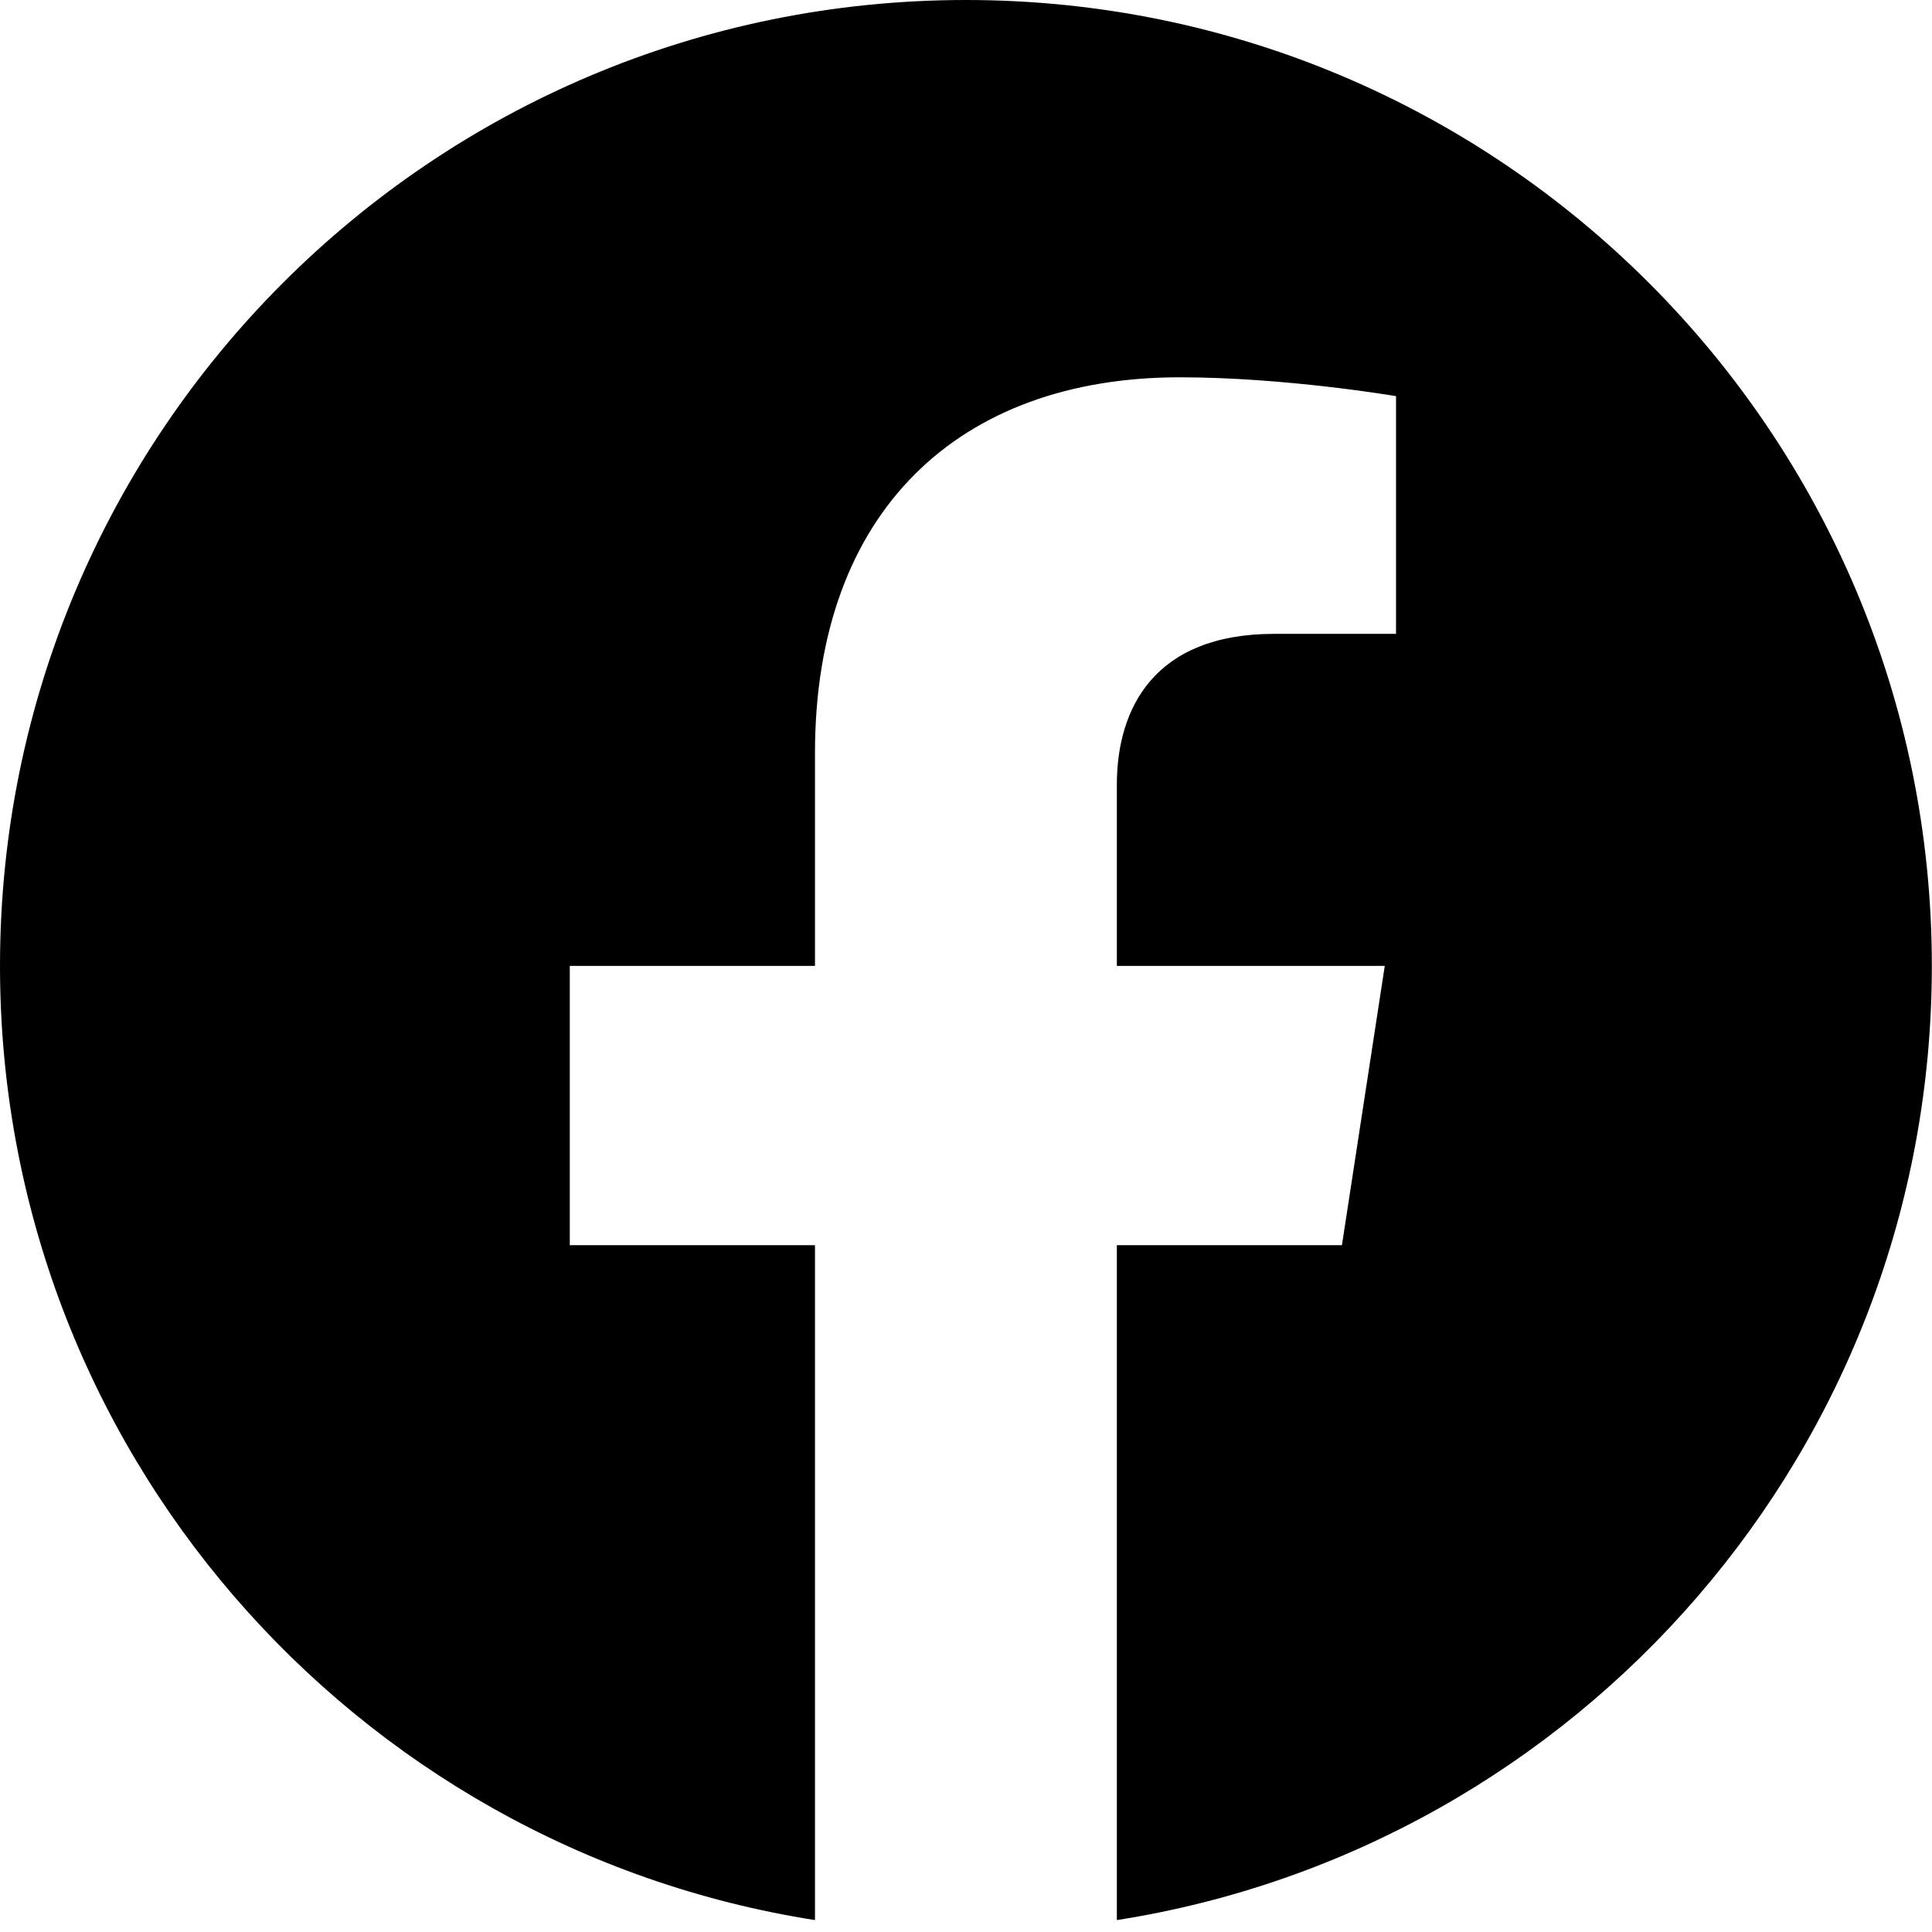
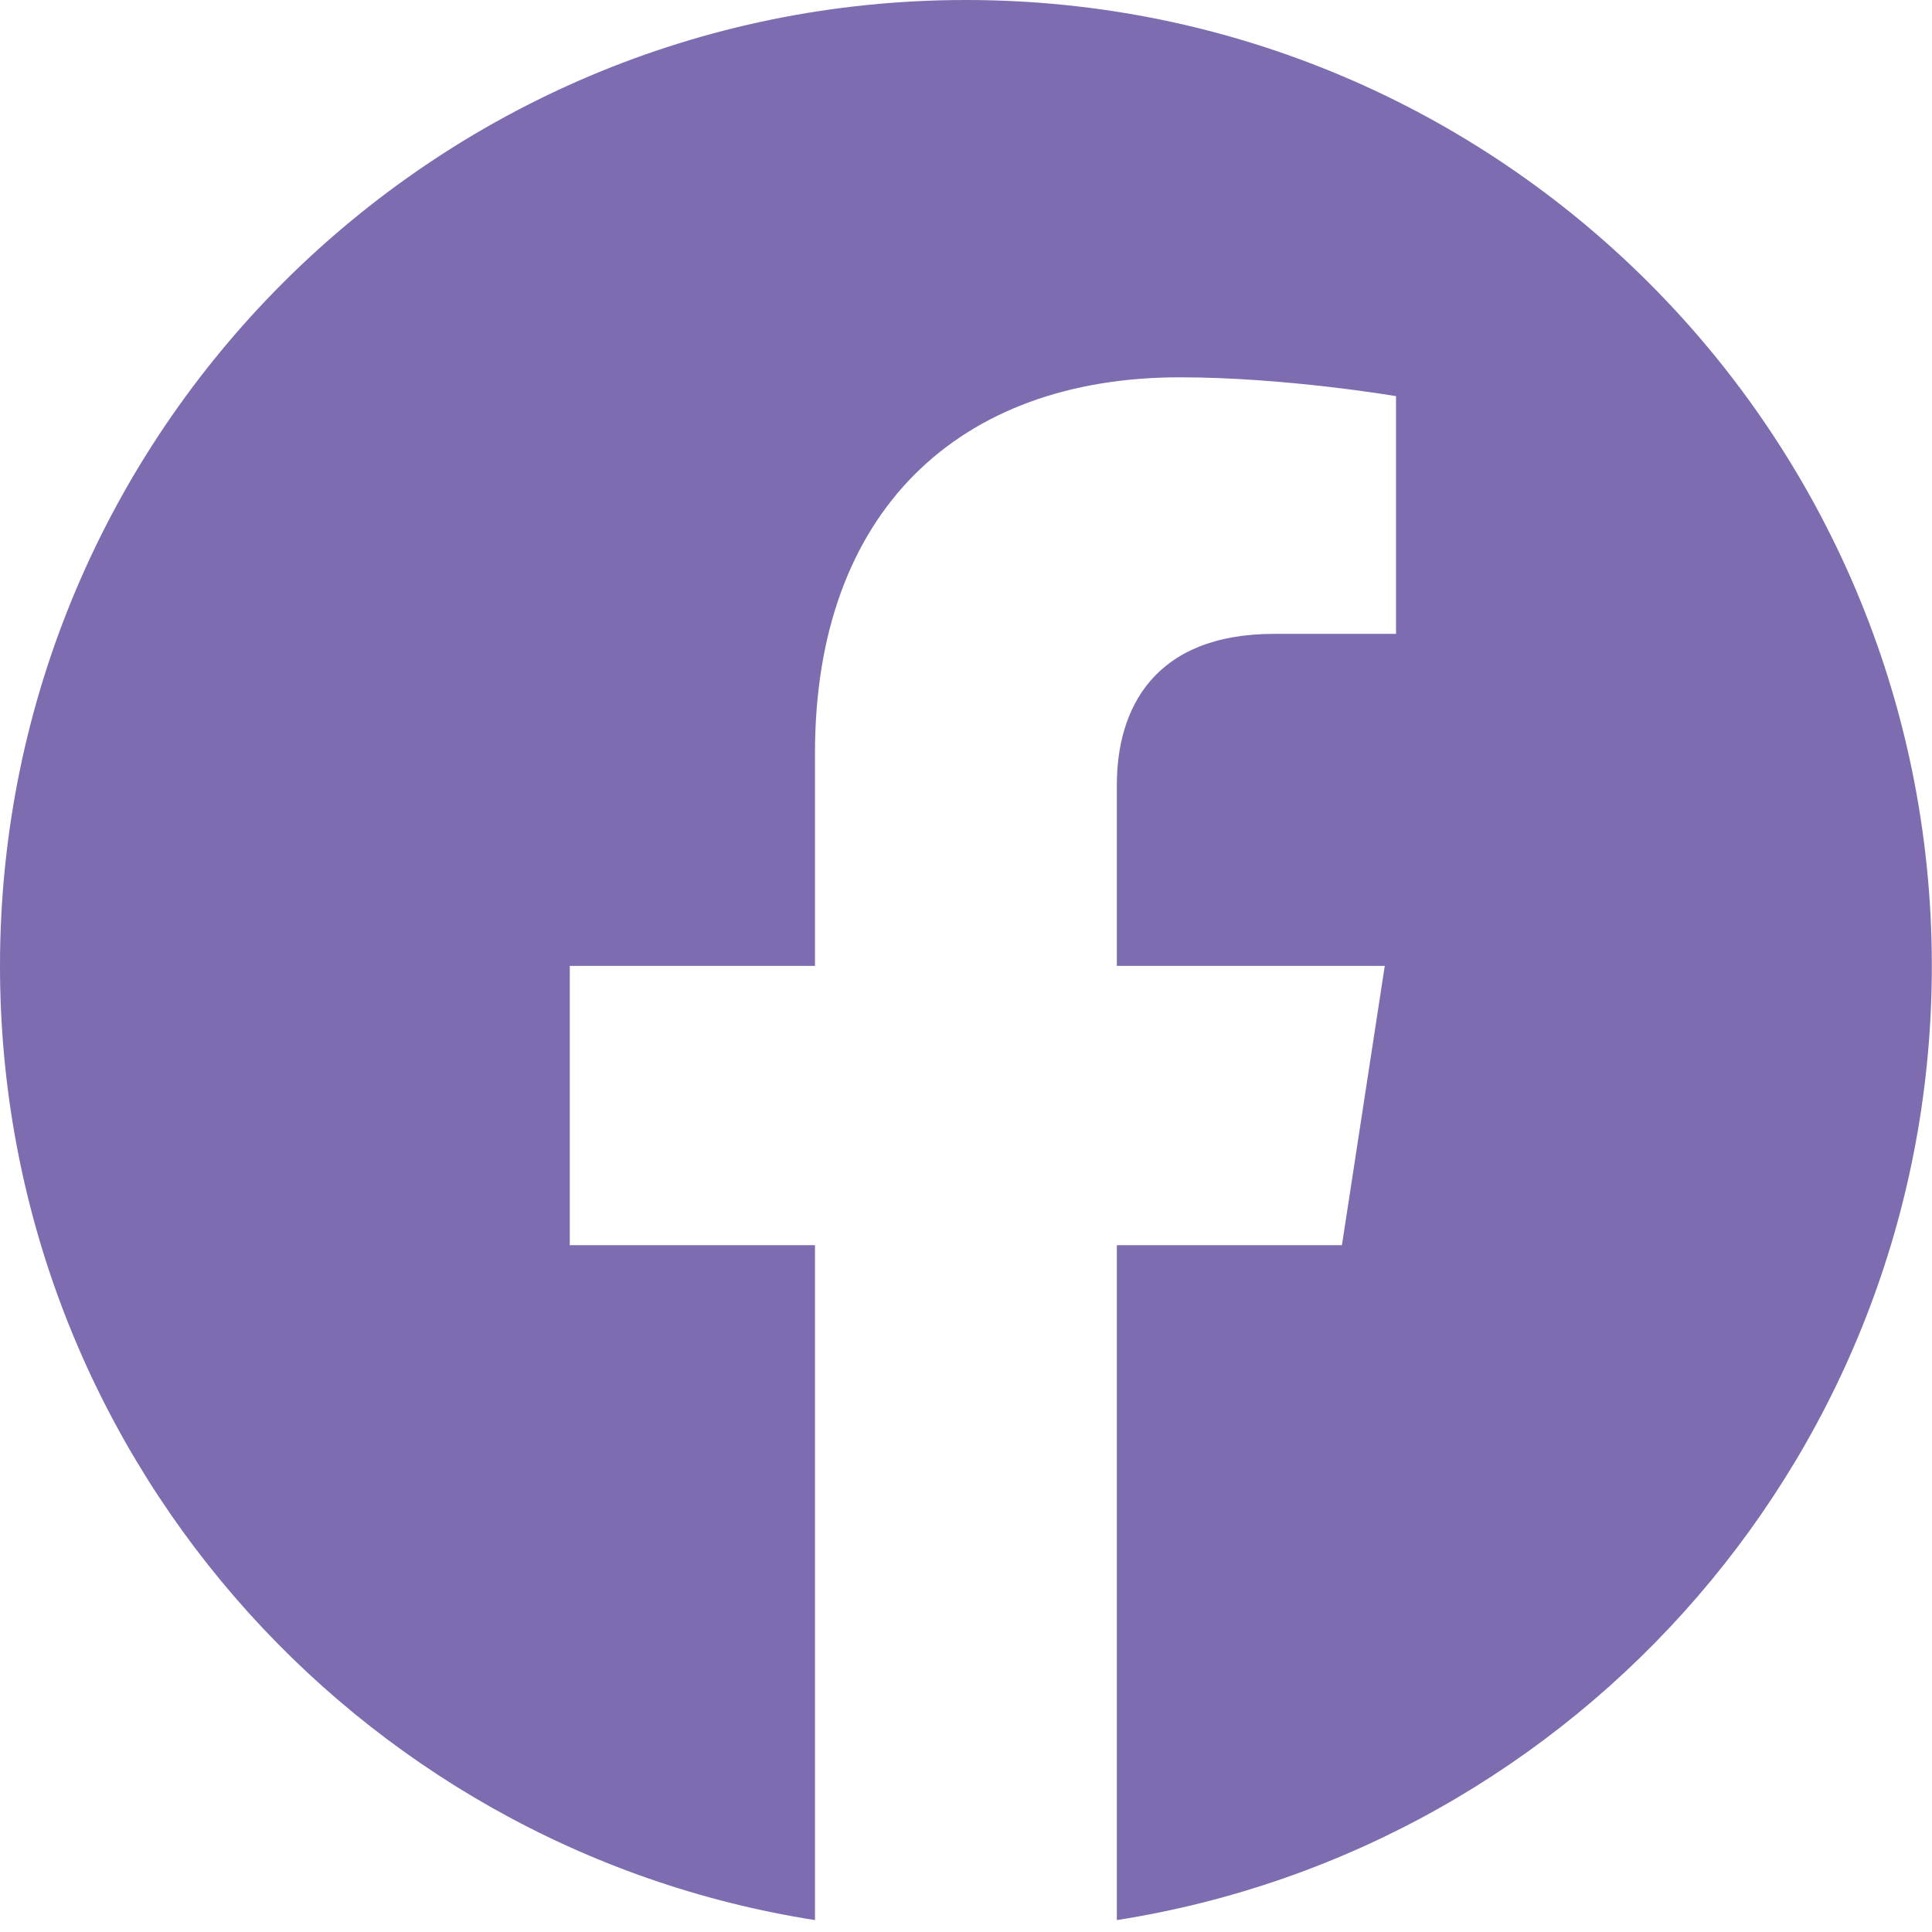
<svg xmlns="http://www.w3.org/2000/svg" role="img" viewBox="0 0 24 24">
-   <path d="M23.998 11.999C23.998 5.372 18.626 0 11.999 0C5.372 0 0 5.372 0 11.999C0 17.988 4.388 22.952 10.124 23.852V15.468H7.078V11.999H10.124V9.356C10.124 6.348 11.916 4.687 14.656 4.687C15.969 4.687 17.342 4.921 17.342 4.921V7.874H15.829C14.339 7.874 13.874 8.799 13.874 9.748V11.999H17.202L16.67 15.468H13.874V23.852C19.61 22.952 23.998 17.988 23.998 11.999Z" />
+   <path fill="#7d6caf" d="M23.998 11.999C23.998 5.372 18.626 0 11.999 0C5.372 0 0 5.372 0 11.999C0 17.988 4.388 22.952 10.124 23.852V15.468H7.078V11.999H10.124V9.356C10.124 6.348 11.916 4.687 14.656 4.687C15.969 4.687 17.342 4.921 17.342 4.921V7.874H15.829C14.339 7.874 13.874 8.799 13.874 9.748V11.999H17.202L16.67 15.468H13.874V23.852C19.61 22.952 23.998 17.988 23.998 11.999Z" />
</svg>
